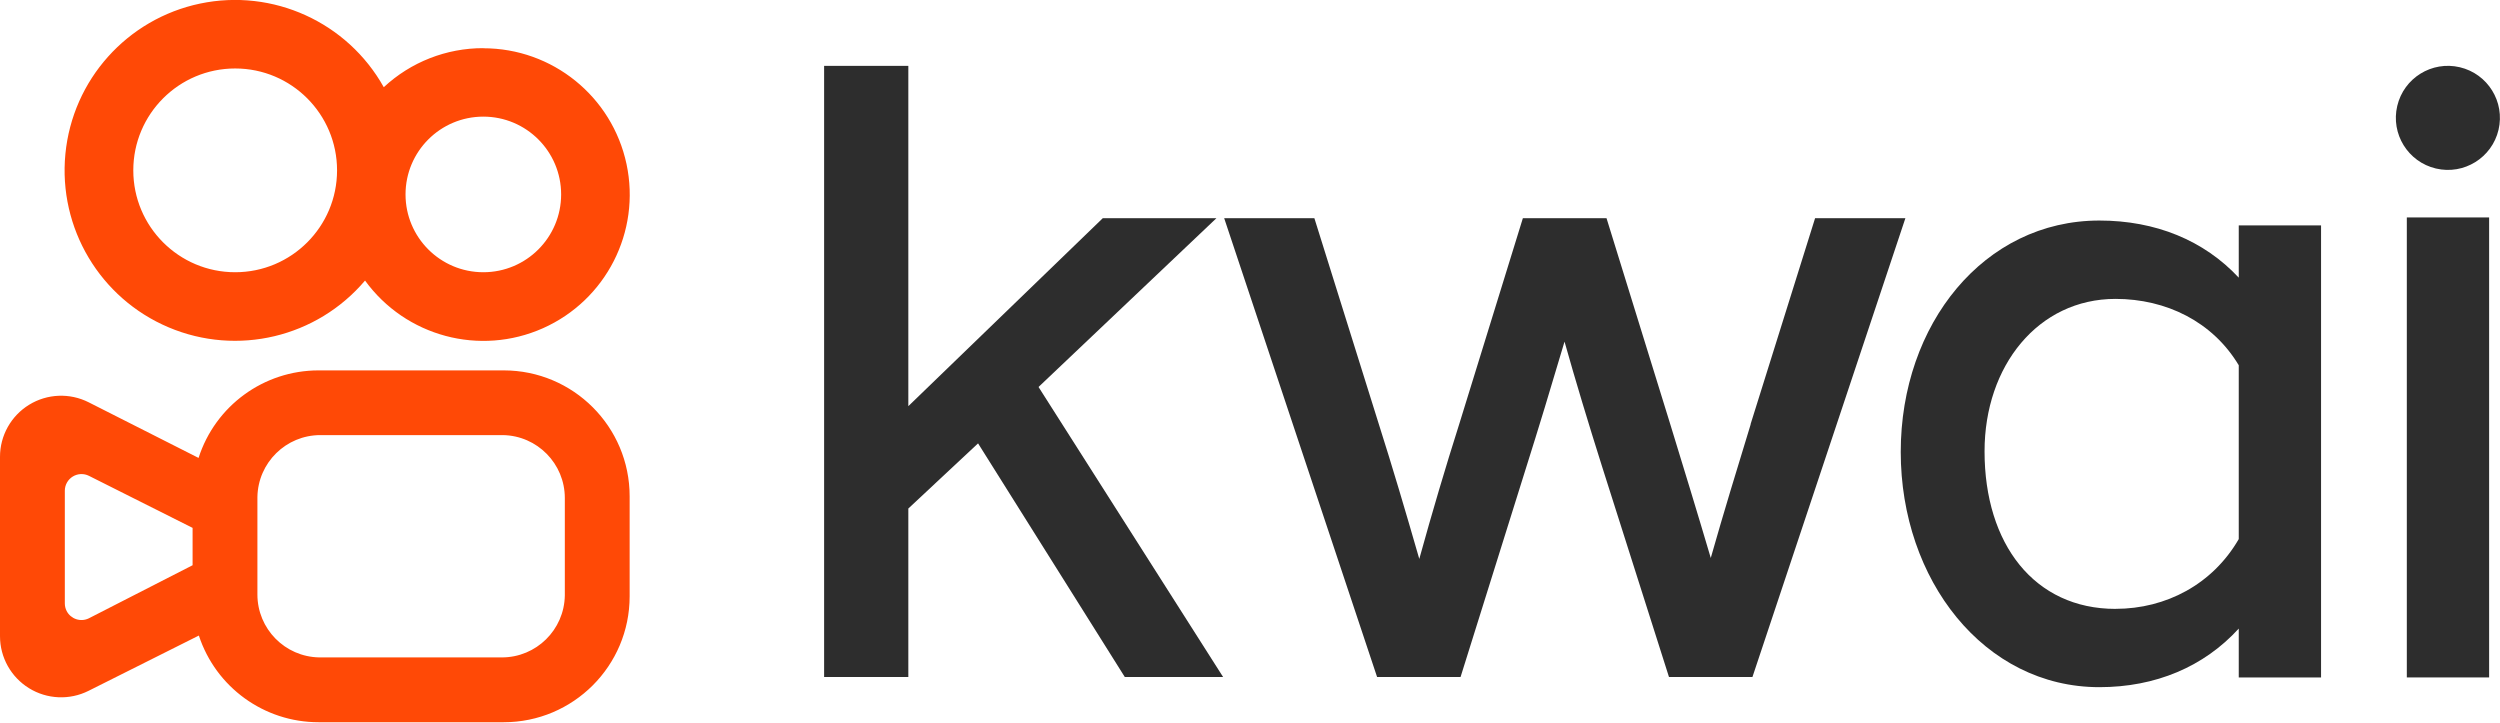
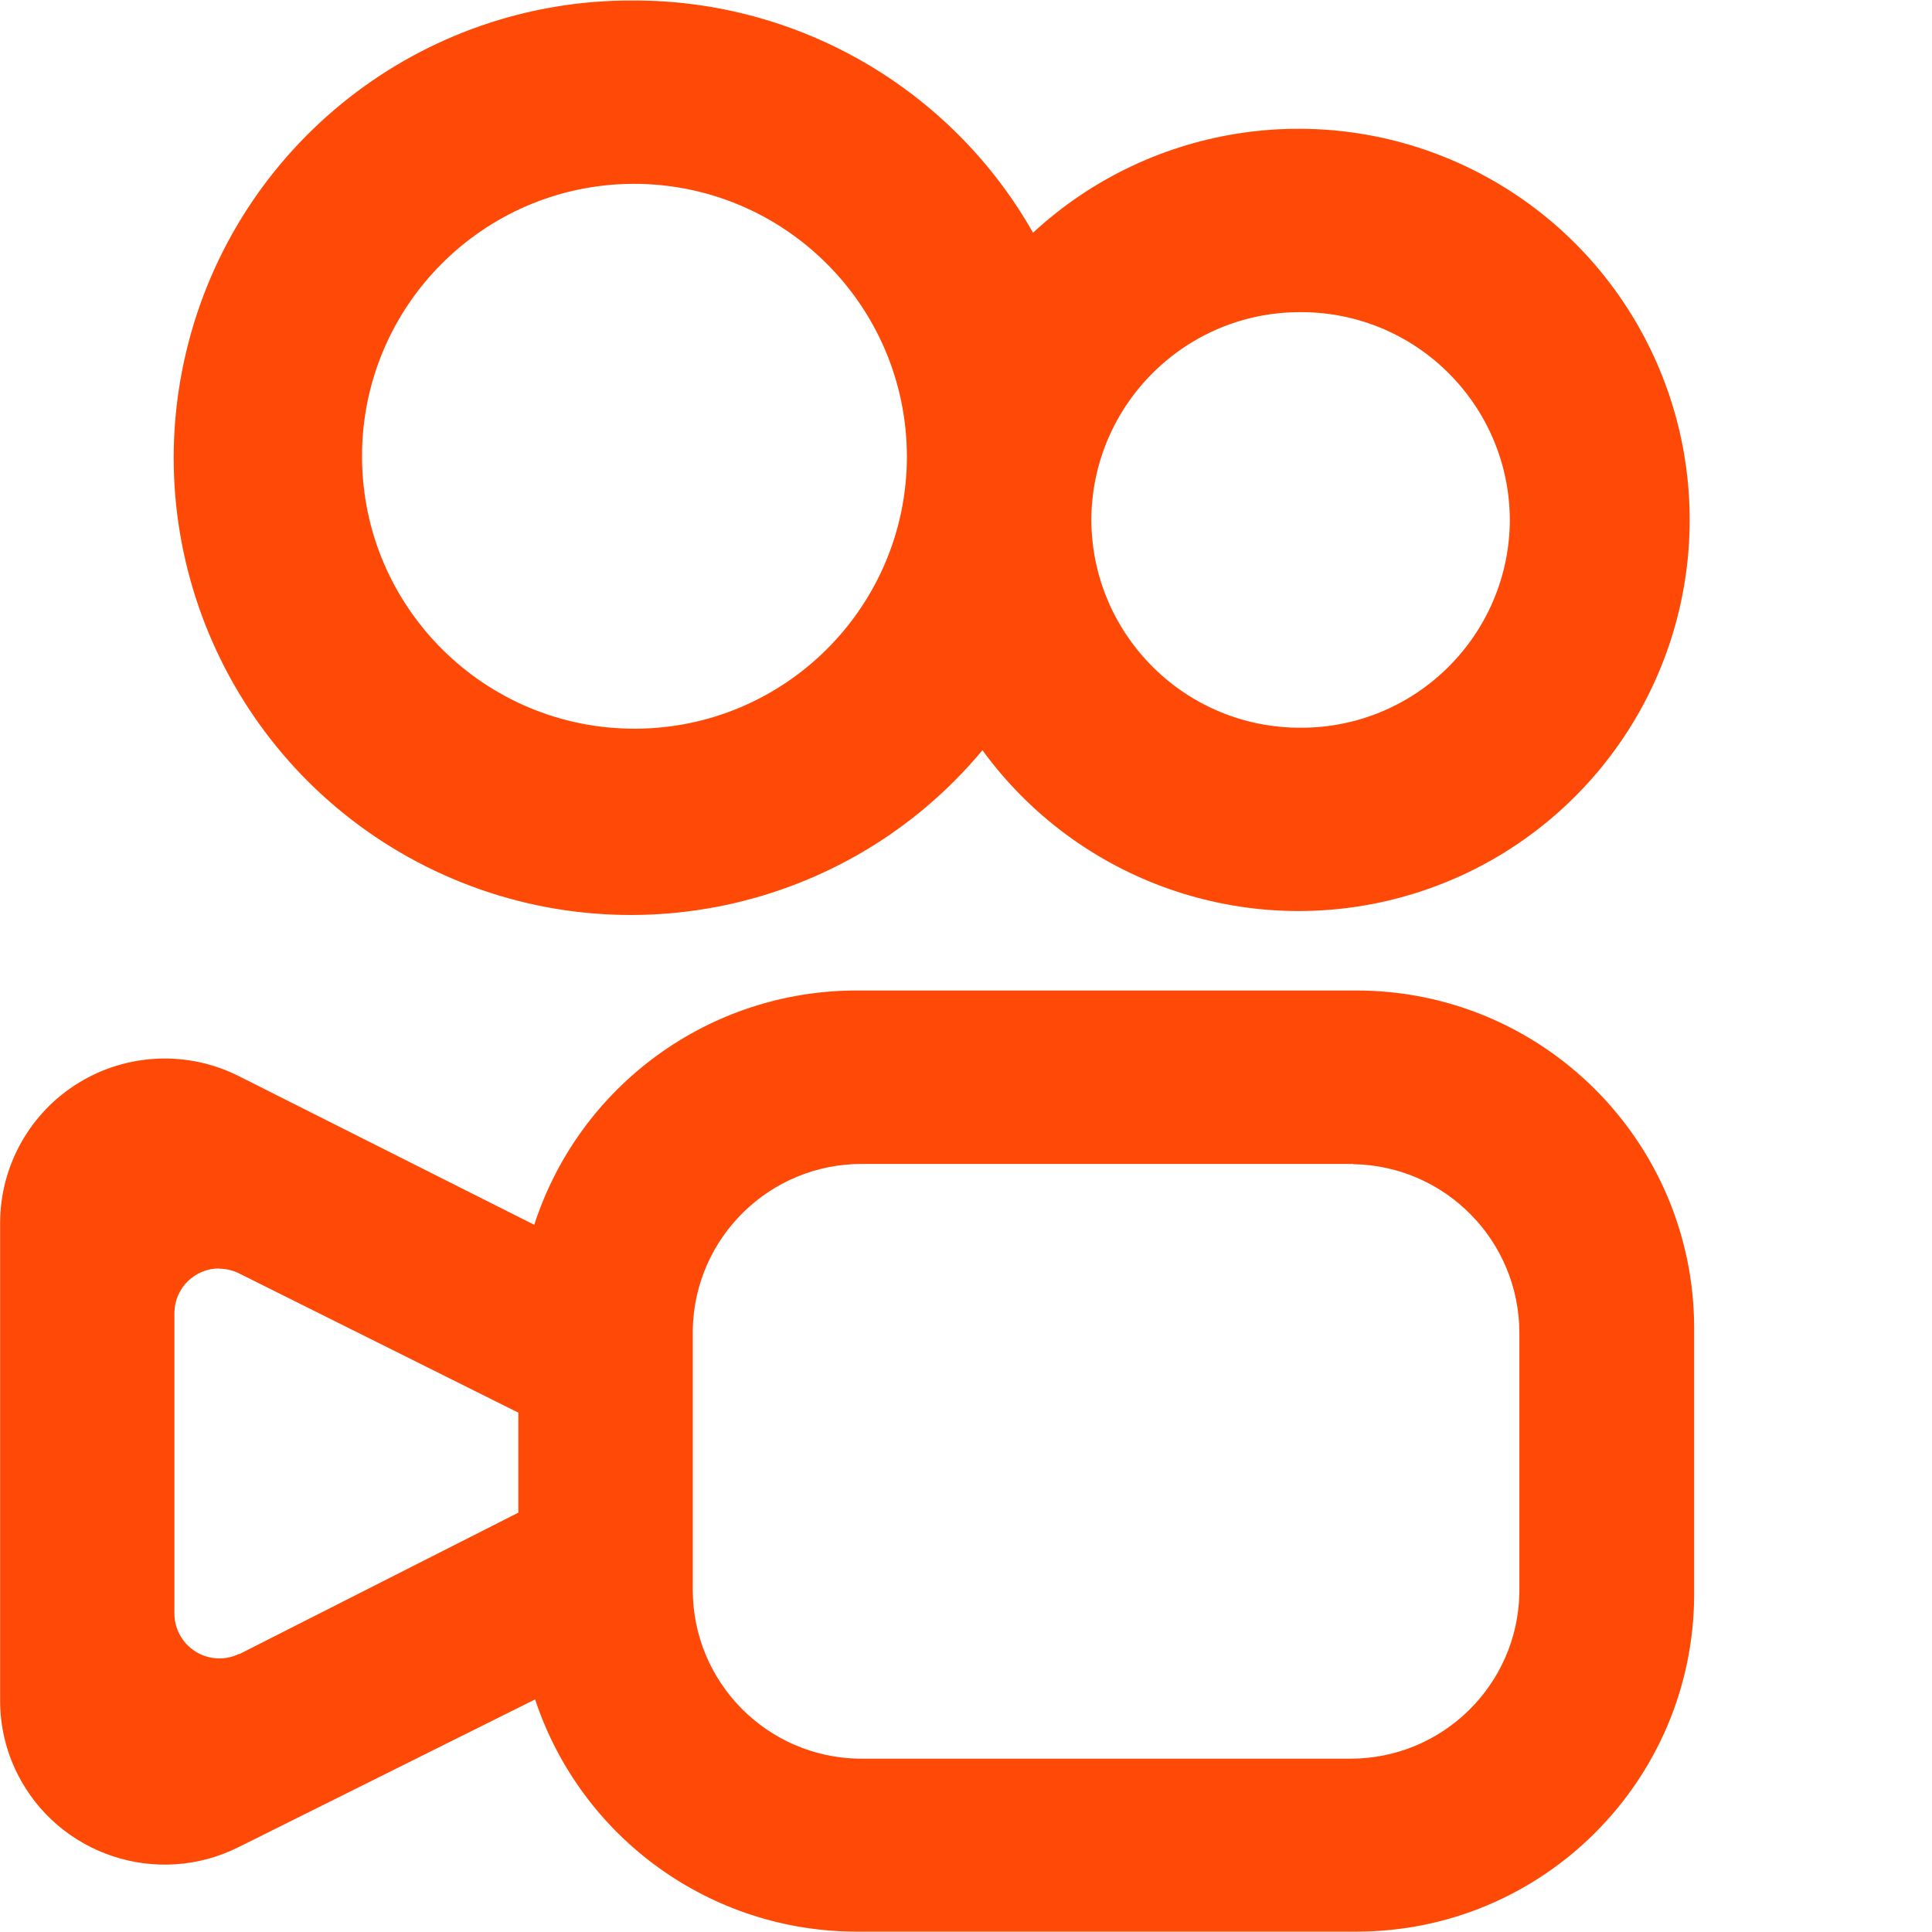
- <svg xmlns="http://www.w3.org/2000/svg" viewBox="0 0 678 195.87">
-   <defs>
-     <style>.cls-1,.cls-2{fill:#ff4906;}.cls-2{fill-rule:evenodd;}.cls-3{fill:#2d2d2d;}</style>
-   </defs>
-   <g>
-     <path class="cls-1" d="M131.08,13.06a39.51,39.51,0,0,0-27,10.59A46.22,46.22,0,1,0,99,76.09a39.68,39.68,0,1,0,32.07-63ZM63.78,73.83A27.63,27.63,0,1,1,91.41,46.21,27.63,27.63,0,0,1,63.78,73.83Zm67.3,0a21.1,21.1,0,1,1,21.1-21.1A21.1,21.1,0,0,1,131.08,73.83Z" />
-     <path class="cls-2" d="M136.61,100.45H86.38a34.17,34.17,0,0,0-32.53,23.74L24.06,109.11A16.57,16.57,0,0,0,0,123.9v48.64a16.58,16.58,0,0,0,24,14.82l29.93-15a34.16,34.16,0,0,0,32.45,23.51h50.23a34.15,34.15,0,0,0,34.15-34.15V134.6A34.15,34.15,0,0,0,136.61,100.45ZM24.07,167.7a4.53,4.53,0,0,1-6-2,4.59,4.59,0,0,1-.49-2.06V133.05a4.52,4.52,0,0,1,6.55-4l28.1,14.11v10.13L24.15,167.66Zm129.11-6.48v.28a17.07,17.07,0,0,1-17.07,16.79H86.6a17.07,17.07,0,0,1-16.79-17.07v-26.4A17.08,17.08,0,0,1,86.89,118h49.5a17.07,17.07,0,0,1,16.79,17.07Z" />
-     <polygon class="cls-3" points="281.65 104.95 329.89 59.18 299.07 59.18 246.34 110.15 246.34 17.87 223.5 17.87 223.5 183.61 246.34 183.61 246.34 137.91 265.25 120.24 305.05 183.61 331.71 183.61 281.65 104.95" />
-     <path class="cls-3" d="M492.25,59.18,474.77,115l0,.13c-3.63,11.86-7.37,24.06-10.81,36.19-3.6-12.19-7.35-24.43-11-36.32L435.69,59.18H413l-17.23,55.75c-3.77,11.87-7.34,23.92-10.86,36.65-3.79-13.16-7.23-24.79-11-36.64L356.46,59.18H332l41.47,124.43h22.63L414,126.45c3.16-10,6.55-21.13,10.3-33.8,3,10.67,6.43,22,10.16,33.81l18.17,57.15h22.63L516.74,59.18Z" />
-     <rect class="cls-3" x="652.73" y="58.97" width="22.32" height="124.75" />
-     <circle class="cls-3" cx="663.89" cy="31.98" r="14.11" transform="translate(480.24 670.76) rotate(-76.72)" />
-     <path class="cls-3" d="M607.15,61.13V75.3c-9.45-10.13-22.57-15.49-37.81-15.49-31.29,0-53.86,28.1-53.86,62.76s22.57,63.79,53.86,63.79c15.24,0,28.36-5.53,37.81-15.89v13.26h22.32V61.13Zm-33.42,104c-22,0-35.52-17.56-35.52-42.73,0-23.21,14.56-41.34,35.52-41.34,13.73,0,26.34,6.17,33.42,18V146.2C600.07,158.44,587.46,165.12,573.73,165.12Z" />
-   </g>
+ <svg xmlns="http://www.w3.org/2000/svg" width="158.07" height="158.07" viewBox="0 0 158.07 158.07">
+   <path d="M425.58,386a27.64,27.64,0,0,1,27.72,27.56v21.89A27.64,27.64,0,0,1,425.58,463H384.82a27.72,27.72,0,0,1-26.35-19l-24.29,12.1a13.49,13.49,0,0,1-18.06-6,13.31,13.31,0,0,1-1.42-6V404.95A13.47,13.47,0,0,1,334.22,393l24.18,12.17A27.72,27.72,0,0,1,384.82,386h40.77Zm-.17,14.19H385.23a13.82,13.82,0,0,0-13.86,13.55v21.3A13.82,13.82,0,0,0,385,448.85h40.18A13.82,13.82,0,0,0,439,435.3V414A13.82,13.82,0,0,0,425.41,400.21Zm-92.78,8.55a3.66,3.66,0,0,0-3.67,3.58V437a3.68,3.68,0,0,0,5.28,3.28l.06,0,22.8-11.56v-8.18l-22.82-11.38A3.69,3.69,0,0,0,332.63,408.76ZM366.47,305A37.53,37.53,0,0,1,399.21,324a32,32,0,1,1-4.14,42.34A37.41,37.41,0,1,1,366.47,305Zm0,15a22.29,22.29,0,1,0,22.42,22.29A22.35,22.35,0,0,0,366.47,320ZM421.1,330.5a17.07,17.07,0,0,0-17.12,17h0a17.07,17.07,0,0,0,17.12,17h0a17.07,17.07,0,0,0,17.12-17h0a17.07,17.07,0,0,0-17.12-17Z" transform="translate(-314.69 -304.96)" style="fill:#ff4906" />
</svg>
